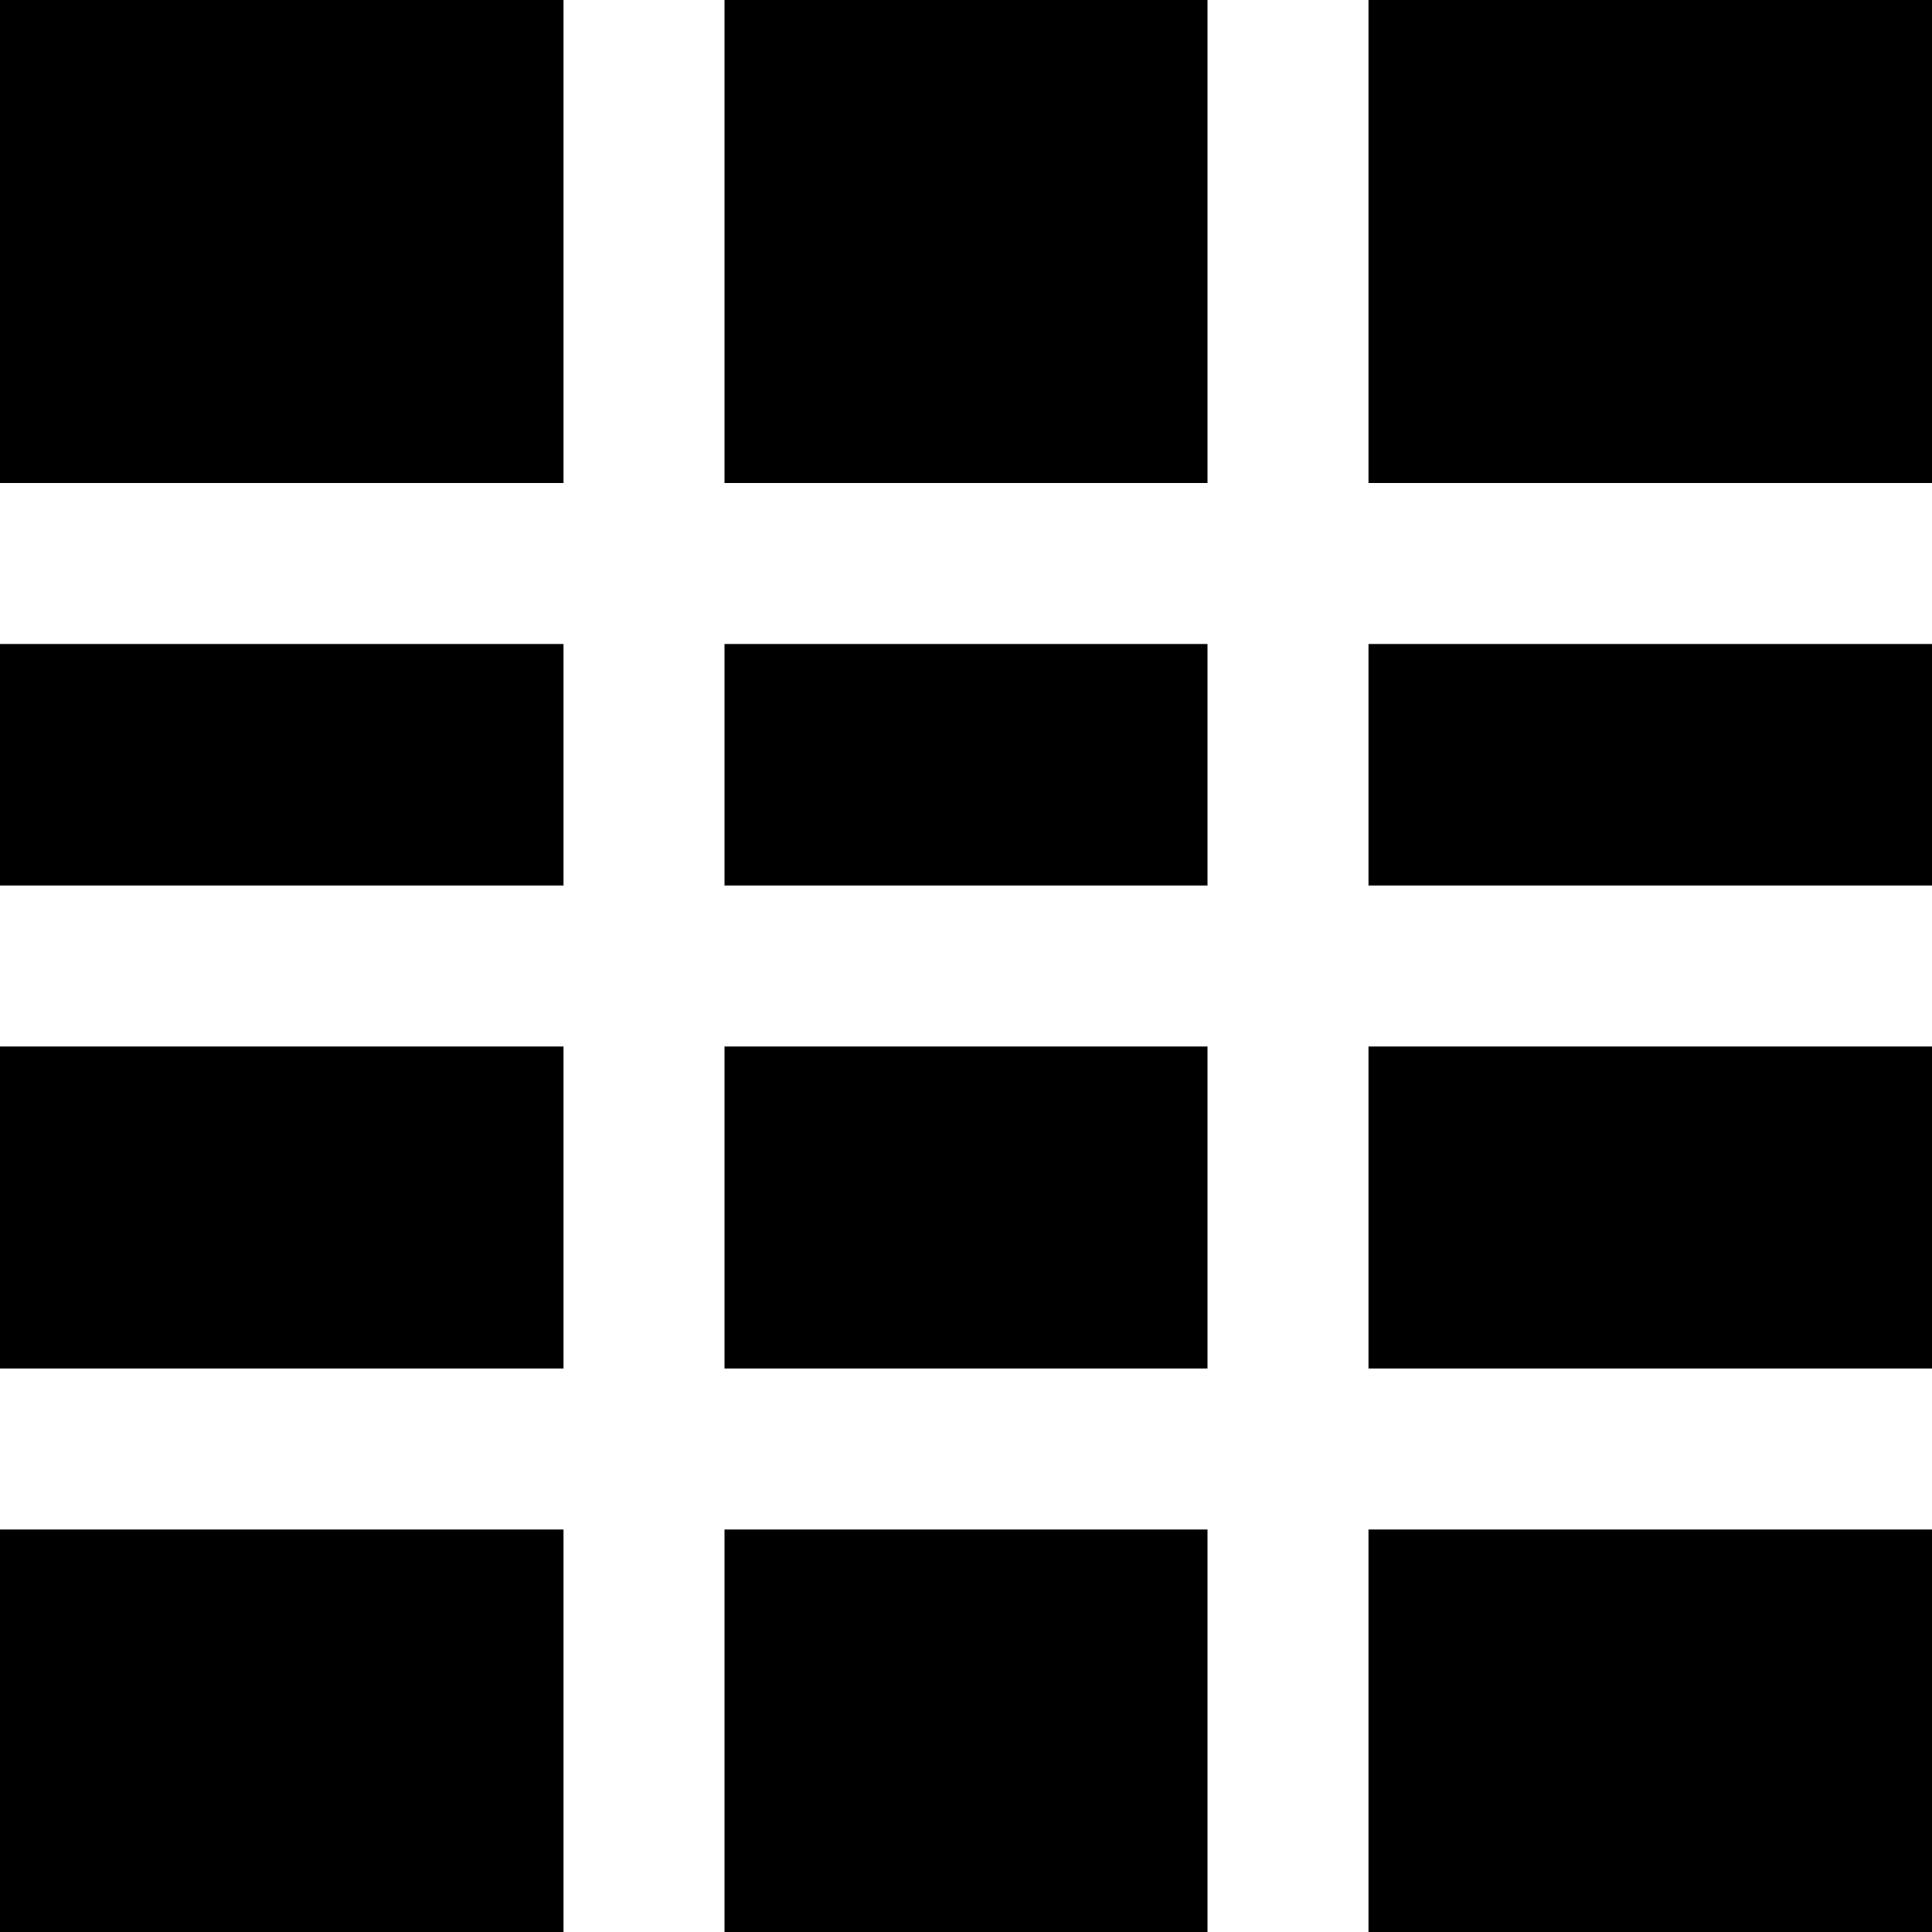
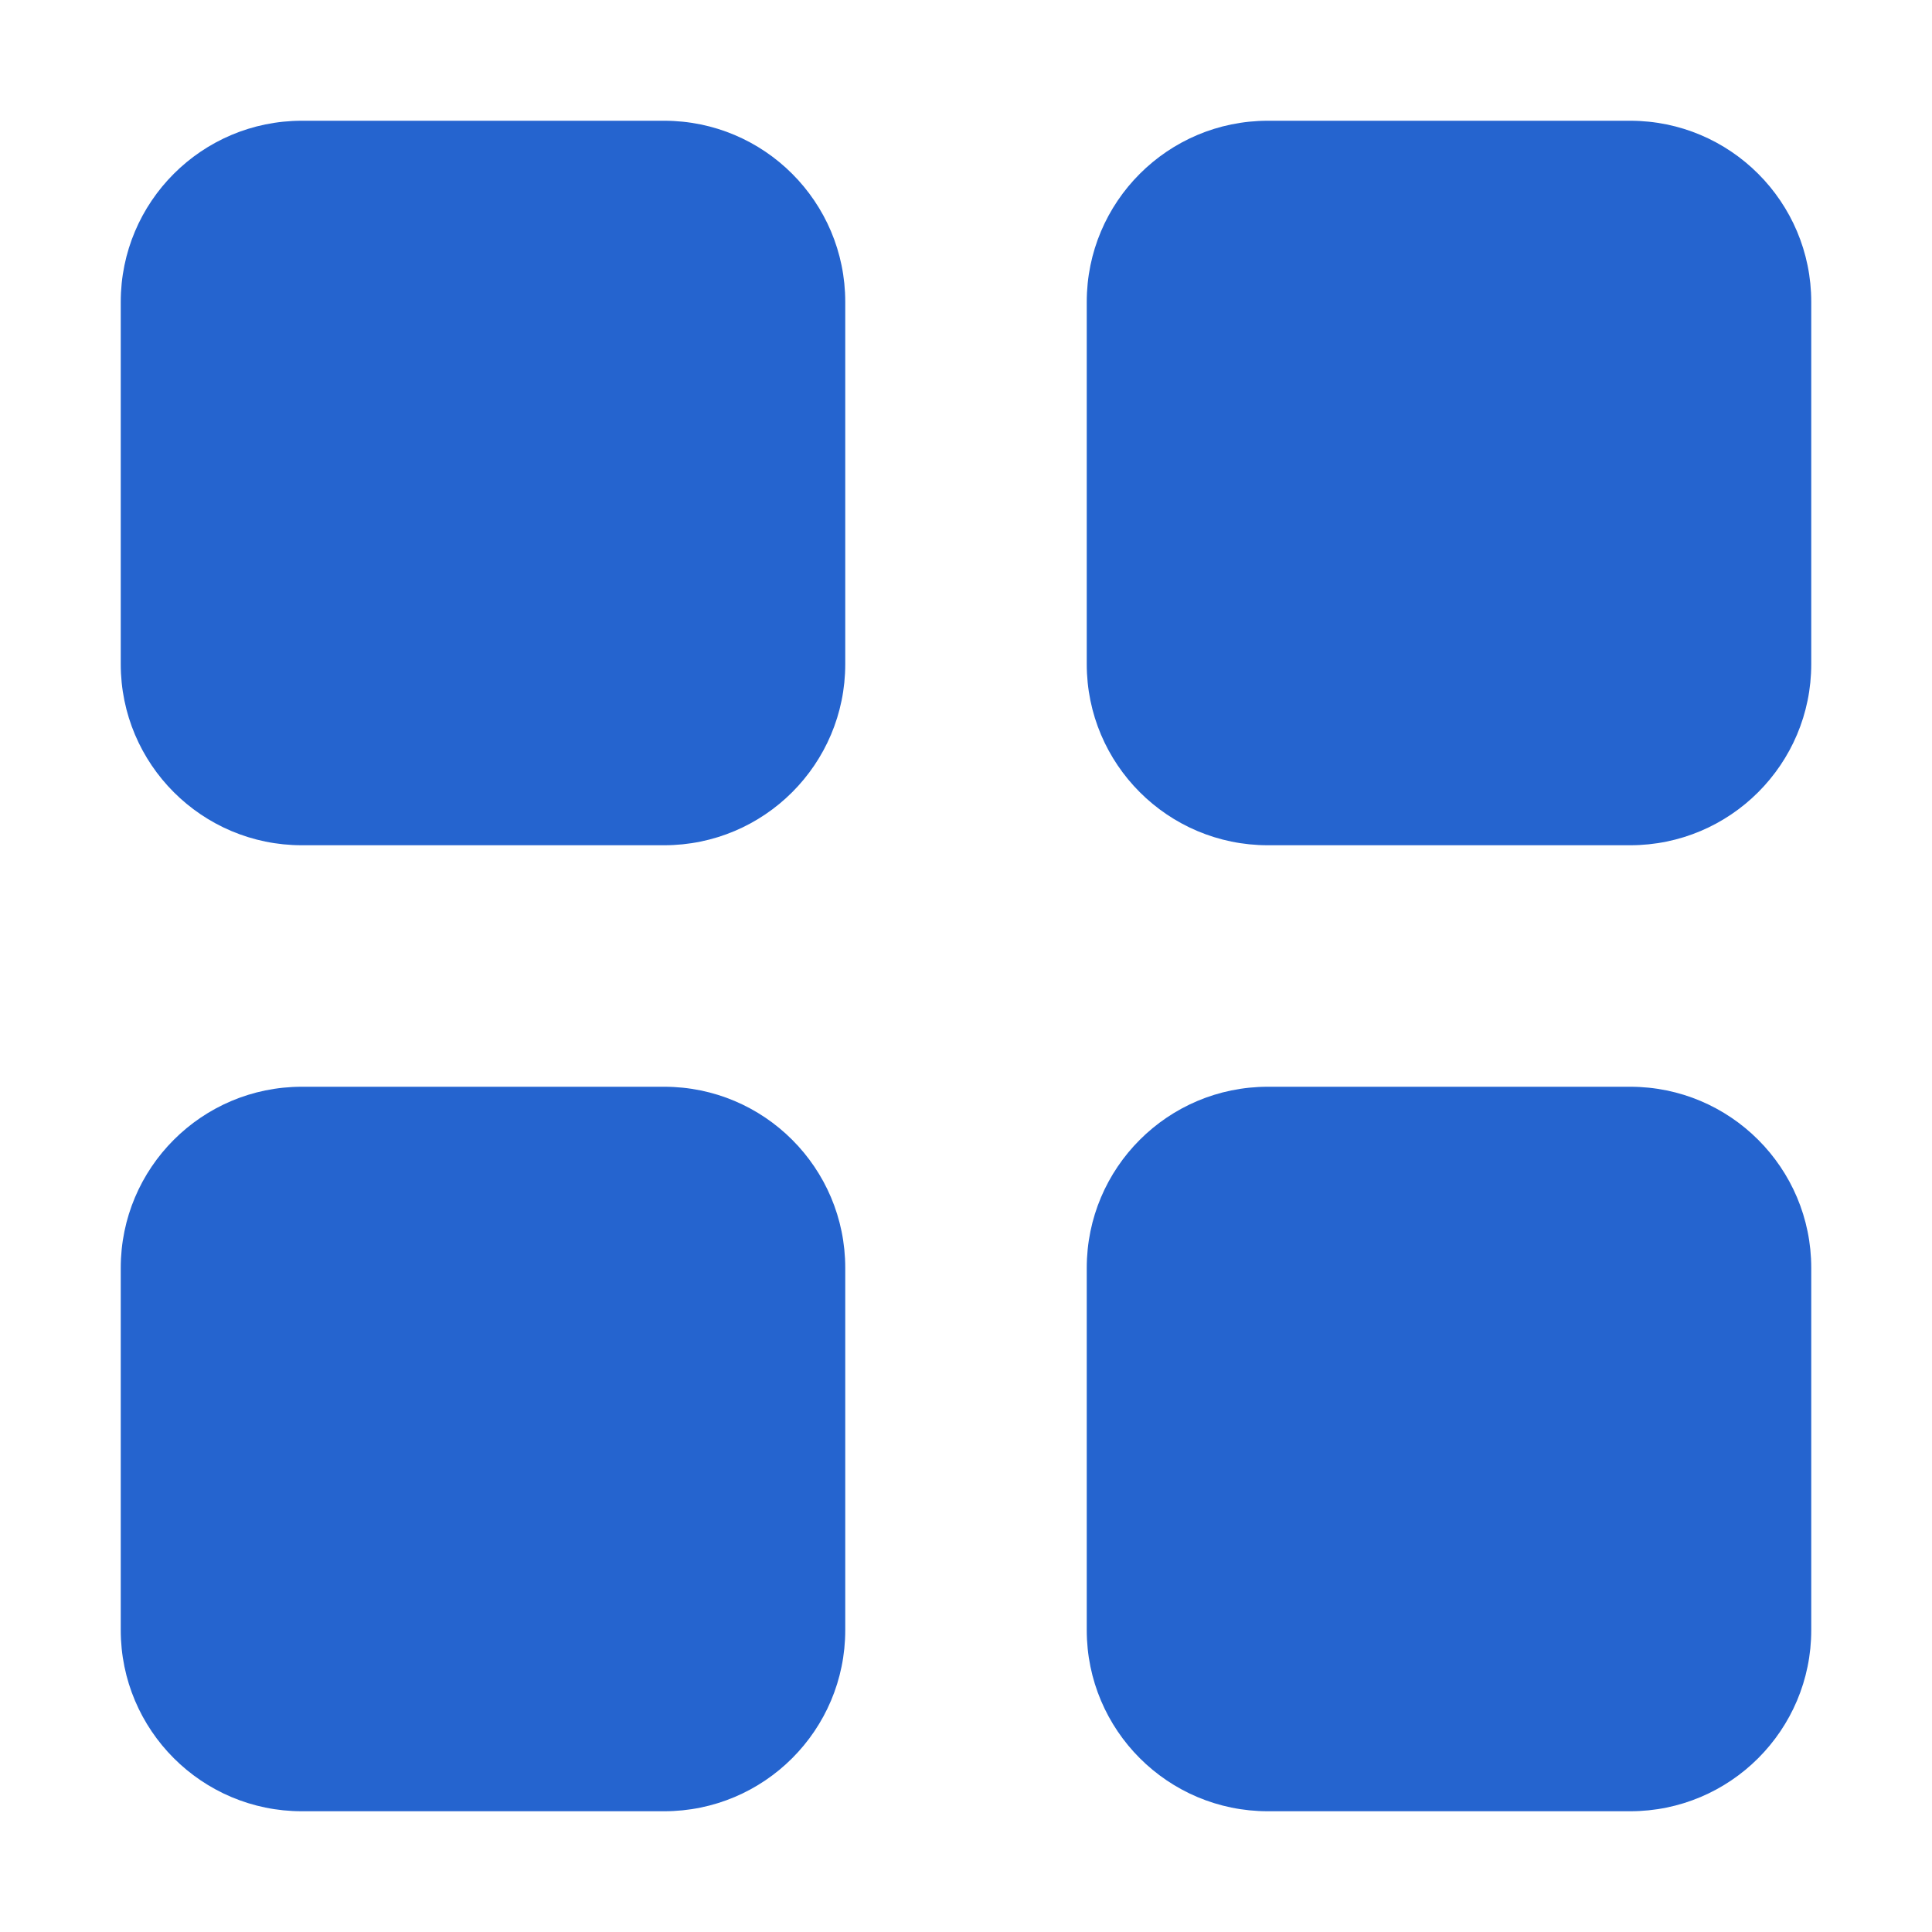
- <svg xmlns="http://www.w3.org/2000/svg" fill="#000000" version="1.1" id="Layer_1" viewBox="0 0 512 512" xml:space="preserve">
-   <g>
-     <g>
-       <g>
-         <rect x="192" width="128" height="128" />
-         <rect x="192" y="170.667" width="128" height="64" />
-         <rect x="192" y="405.333" width="128" height="106.667" />
-         <rect y="170.667" width="149.333" height="64" />
-         <rect x="362.667" width="149.333" height="128" />
-         <rect x="192" y="277.333" width="128" height="85.333" />
-         <rect x="362.667" y="277.333" width="149.333" height="85.333" />
-         <rect x="362.667" y="405.333" width="149.333" height="106.667" />
-         <rect y="405.333" width="149.333" height="106.667" />
-         <rect width="149.333" height="128" />
-         <rect y="277.333" width="149.333" height="85.333" />
-         <rect x="362.667" y="170.667" width="149.333" height="64" />
-       </g>
-     </g>
-   </g>
+ <svg xmlns="http://www.w3.org/2000/svg" width="800px" height="800px" viewBox="0 0 16 16" fill="#2564cf" class="bi bi-grid-fill">
+   <path d="M1 2.5A1.5 1.5 0 0 1 2.5 1h3A1.5 1.5 0 0 1 7 2.5v3A1.5 1.5 0 0 1 5.5 7h-3A1.5 1.5 0 0 1 1 5.5v-3zm8 0A1.5 1.5 0 0 1 10.5 1h3A1.5 1.5 0 0 1 15 2.5v3A1.5 1.5 0 0 1 13.5 7h-3A1.5 1.5 0 0 1 9 5.5v-3zm-8 8A1.5 1.5 0 0 1 2.5 9h3A1.5 1.5 0 0 1 7 10.5v3A1.5 1.5 0 0 1 5.5 15h-3A1.5 1.5 0 0 1 1 13.5v-3zm8 0A1.5 1.5 0 0 1 10.5 9h3a1.5 1.5 0 0 1 1.5 1.5v3a1.5 1.5 0 0 1-1.5 1.5h-3A1.5 1.5 0 0 1 9 13.5v-3z" />
</svg>
